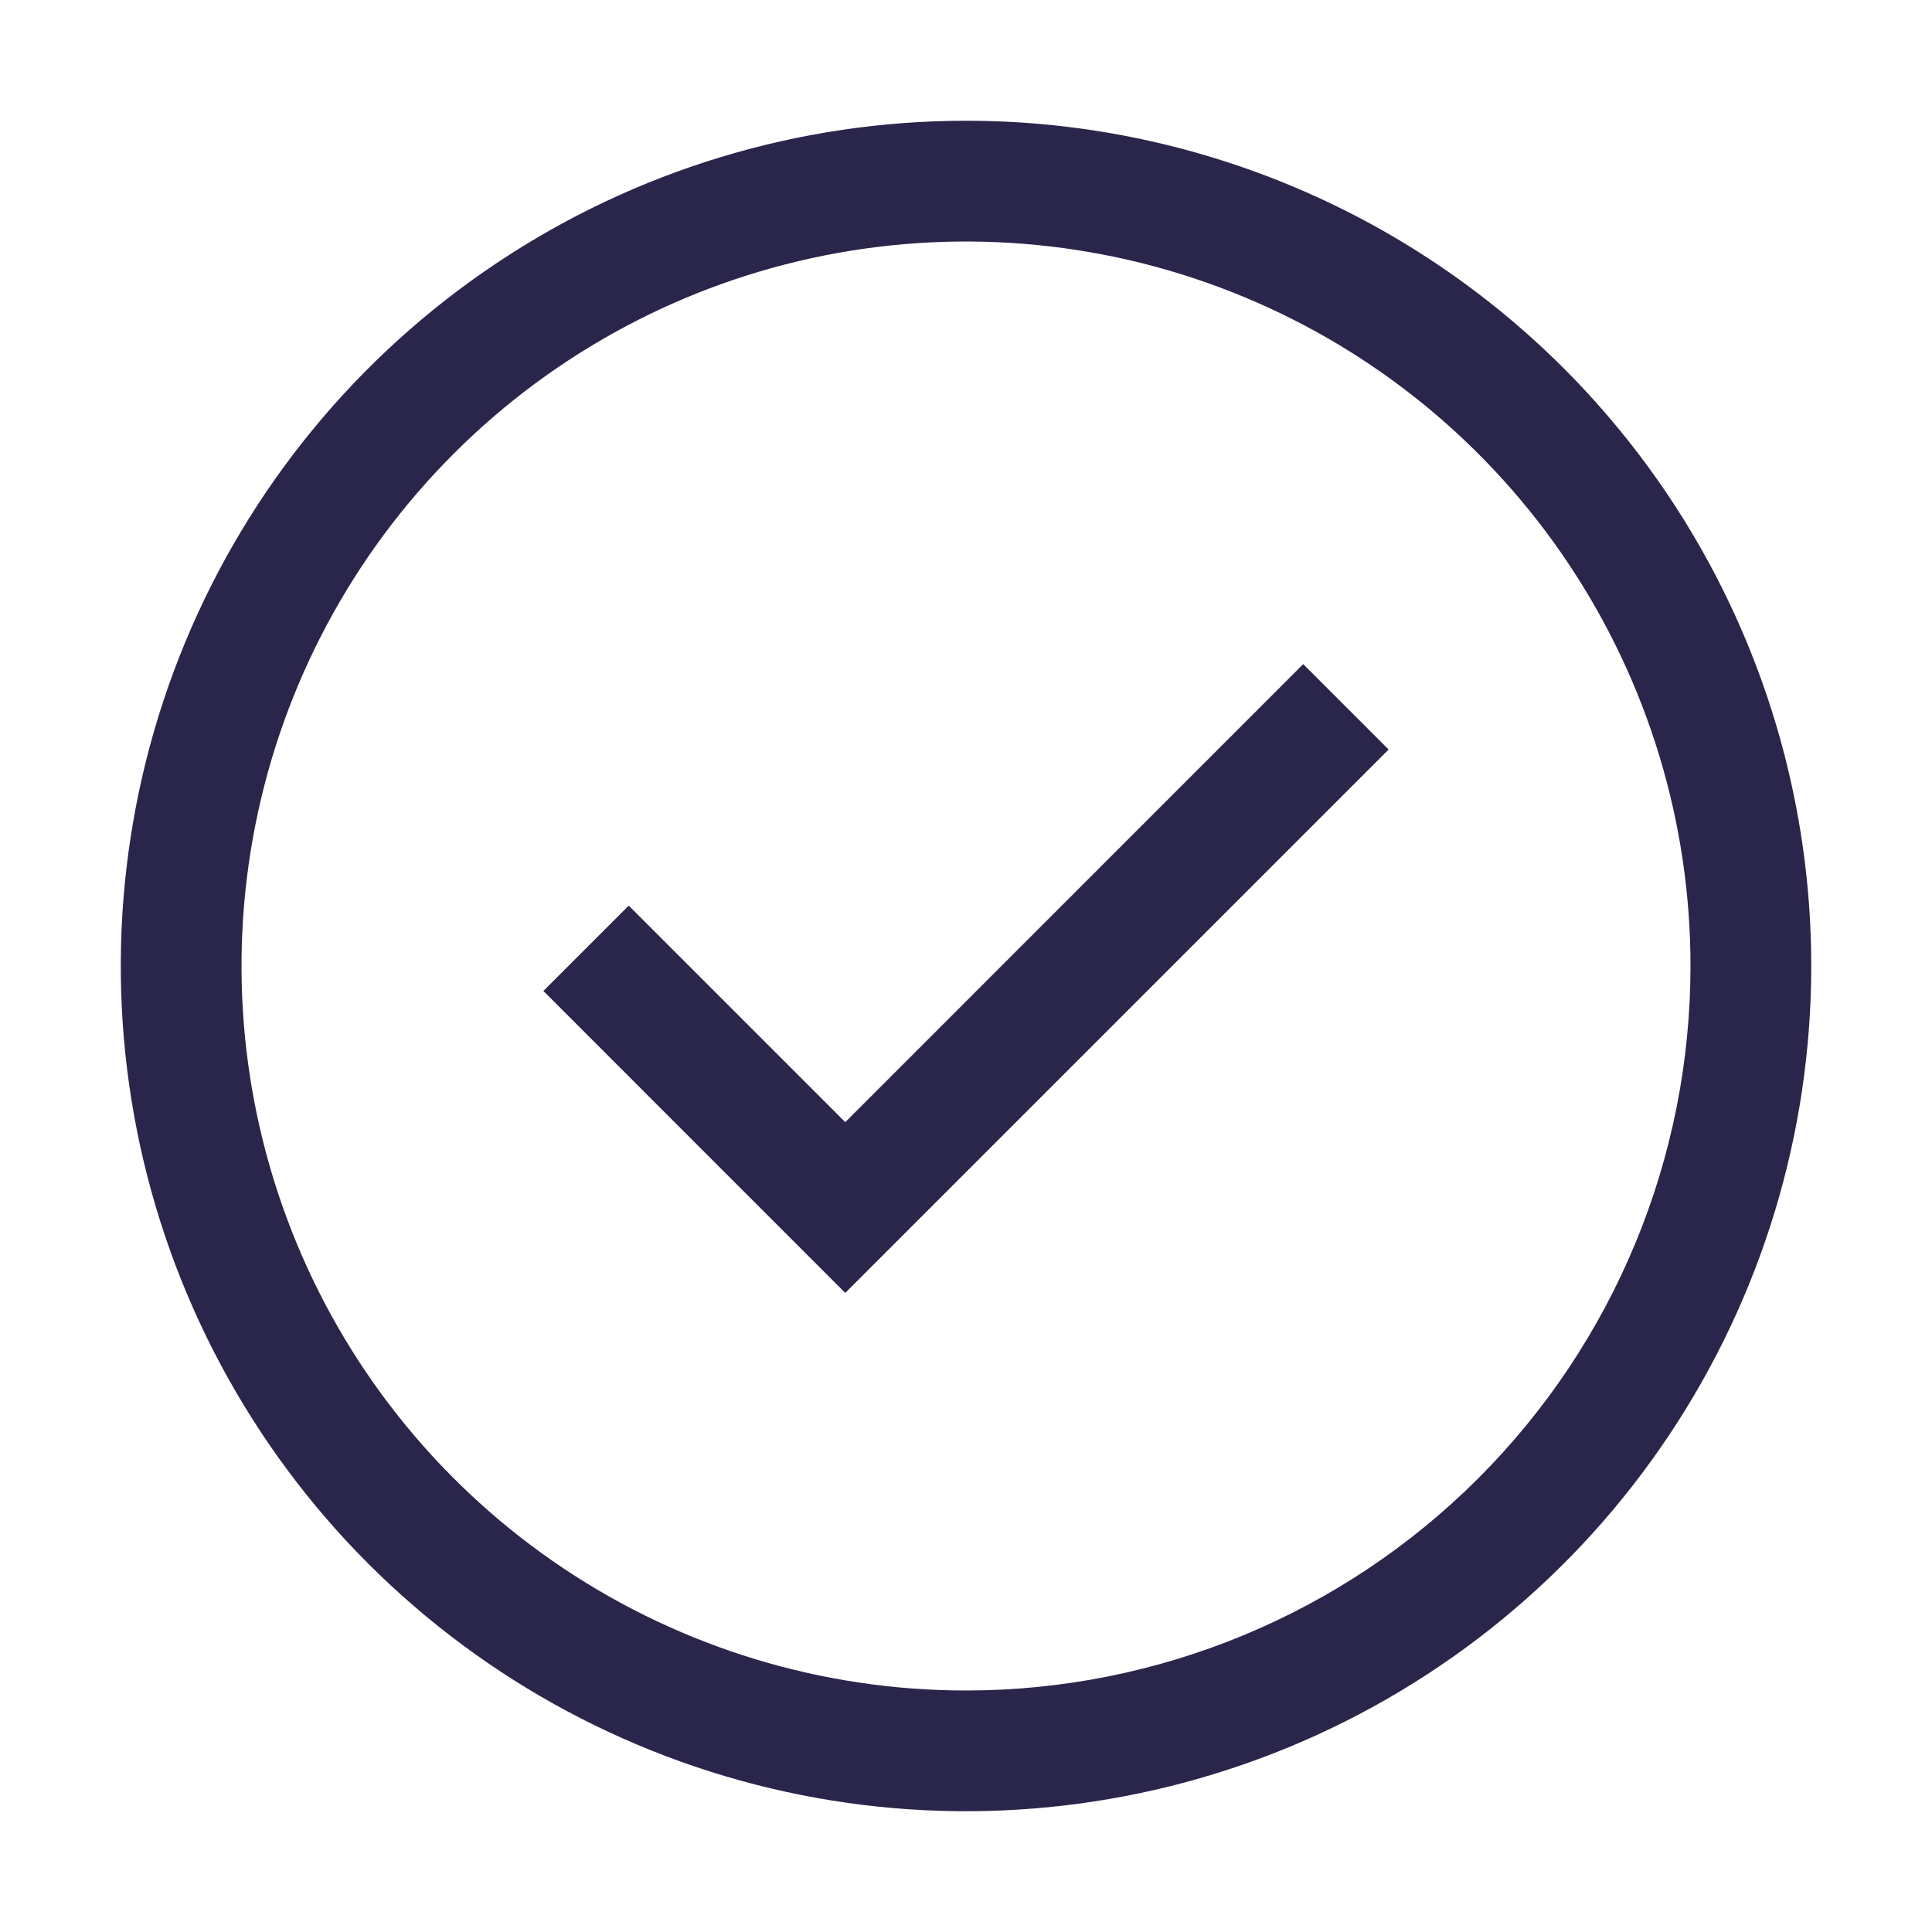
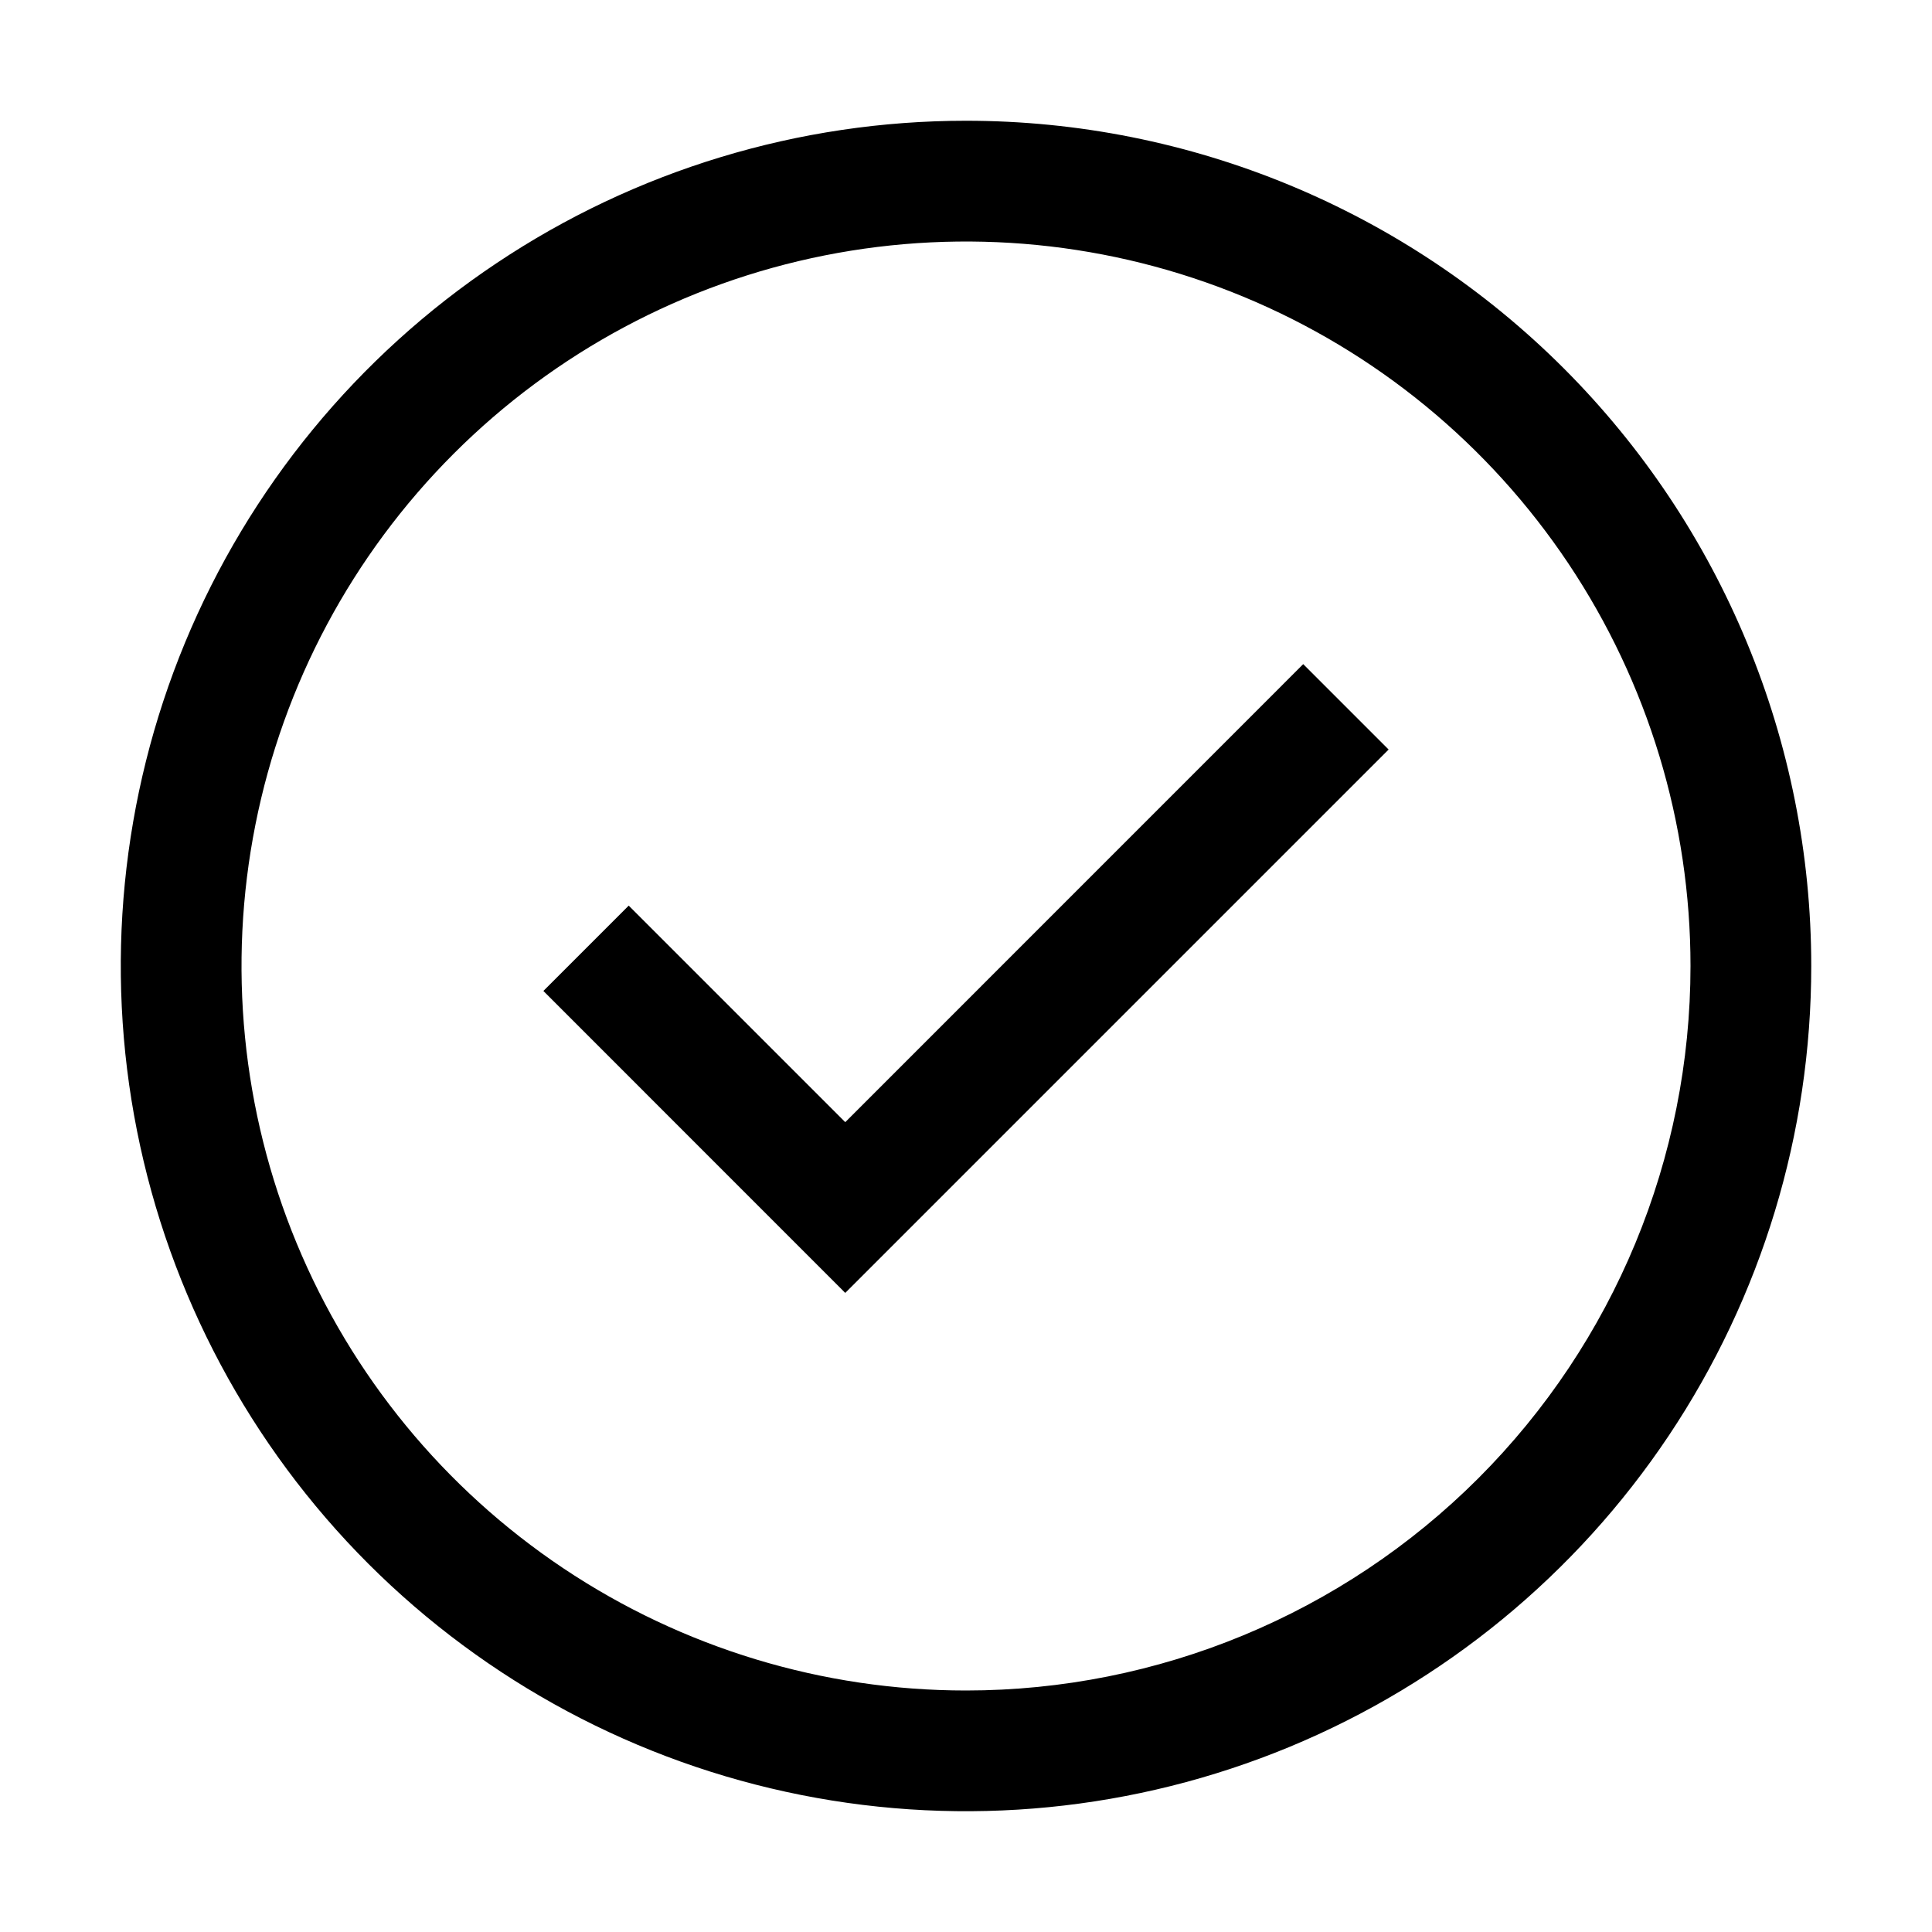
<svg xmlns="http://www.w3.org/2000/svg" width="1em" height="1em" viewBox="0 0 24 24" fill="none">
  <rect width="24" height="24" fill="none" style="mix-blend-mode:multiply" />
-   <path d="M10.5 16.061L6.75 12.31L7.81 11.25L10.5 13.94L16.189 8.25L17.25 9.311L10.5 16.061Z" fill="#2A254B" />
-   <path d="M12 1.5C9.923 1.5 7.893 2.116 6.167 3.27C4.44 4.423 3.094 6.063 2.299 7.982C1.505 9.9 1.297 12.012 1.702 14.048C2.107 16.085 3.107 17.956 4.575 19.425C6.044 20.893 7.915 21.893 9.952 22.298C11.988 22.703 14.1 22.495 16.018 21.701C17.937 20.906 19.577 19.56 20.73 17.834C21.884 16.107 22.5 14.077 22.5 12C22.5 9.215 21.394 6.545 19.425 4.575C17.456 2.606 14.785 1.5 12 1.5ZM12 21C10.22 21 8.48 20.472 7 19.483C5.52 18.494 4.366 17.089 3.685 15.444C3.004 13.8 2.826 11.99 3.173 10.244C3.52 8.498 4.377 6.895 5.636 5.636C6.895 4.377 8.498 3.52 10.244 3.173C11.99 2.826 13.8 3.004 15.444 3.685C17.089 4.366 18.494 5.52 19.483 7C20.472 8.48 21 10.22 21 12C21 14.387 20.052 16.676 18.364 18.364C16.676 20.052 14.387 21 12 21Z" fill="#2A254B" />
+   <path d="M10.5 16.061L6.75 12.31L7.81 11.25L10.5 13.94L16.189 8.25L17.25 9.311L10.5 16.061Z" fill="currentColor" />
+   <path d="M12 1.5C9.923 1.5 7.893 2.116 6.167 3.27C4.44 4.423 3.094 6.063 2.299 7.982C1.505 9.9 1.297 12.012 1.702 14.048C2.107 16.085 3.107 17.956 4.575 19.425C6.044 20.893 7.915 21.893 9.952 22.298C11.988 22.703 14.1 22.495 16.018 21.701C17.937 20.906 19.577 19.56 20.73 17.834C21.884 16.107 22.5 14.077 22.5 12C22.5 9.215 21.394 6.545 19.425 4.575C17.456 2.606 14.785 1.5 12 1.5ZM12 21C10.22 21 8.48 20.472 7 19.483C5.52 18.494 4.366 17.089 3.685 15.444C3.004 13.8 2.826 11.99 3.173 10.244C3.52 8.498 4.377 6.895 5.636 5.636C6.895 4.377 8.498 3.52 10.244 3.173C11.99 2.826 13.8 3.004 15.444 3.685C17.089 4.366 18.494 5.52 19.483 7C20.472 8.48 21 10.22 21 12C21 14.387 20.052 16.676 18.364 18.364C16.676 20.052 14.387 21 12 21Z" fill="currentColor" />
</svg>
